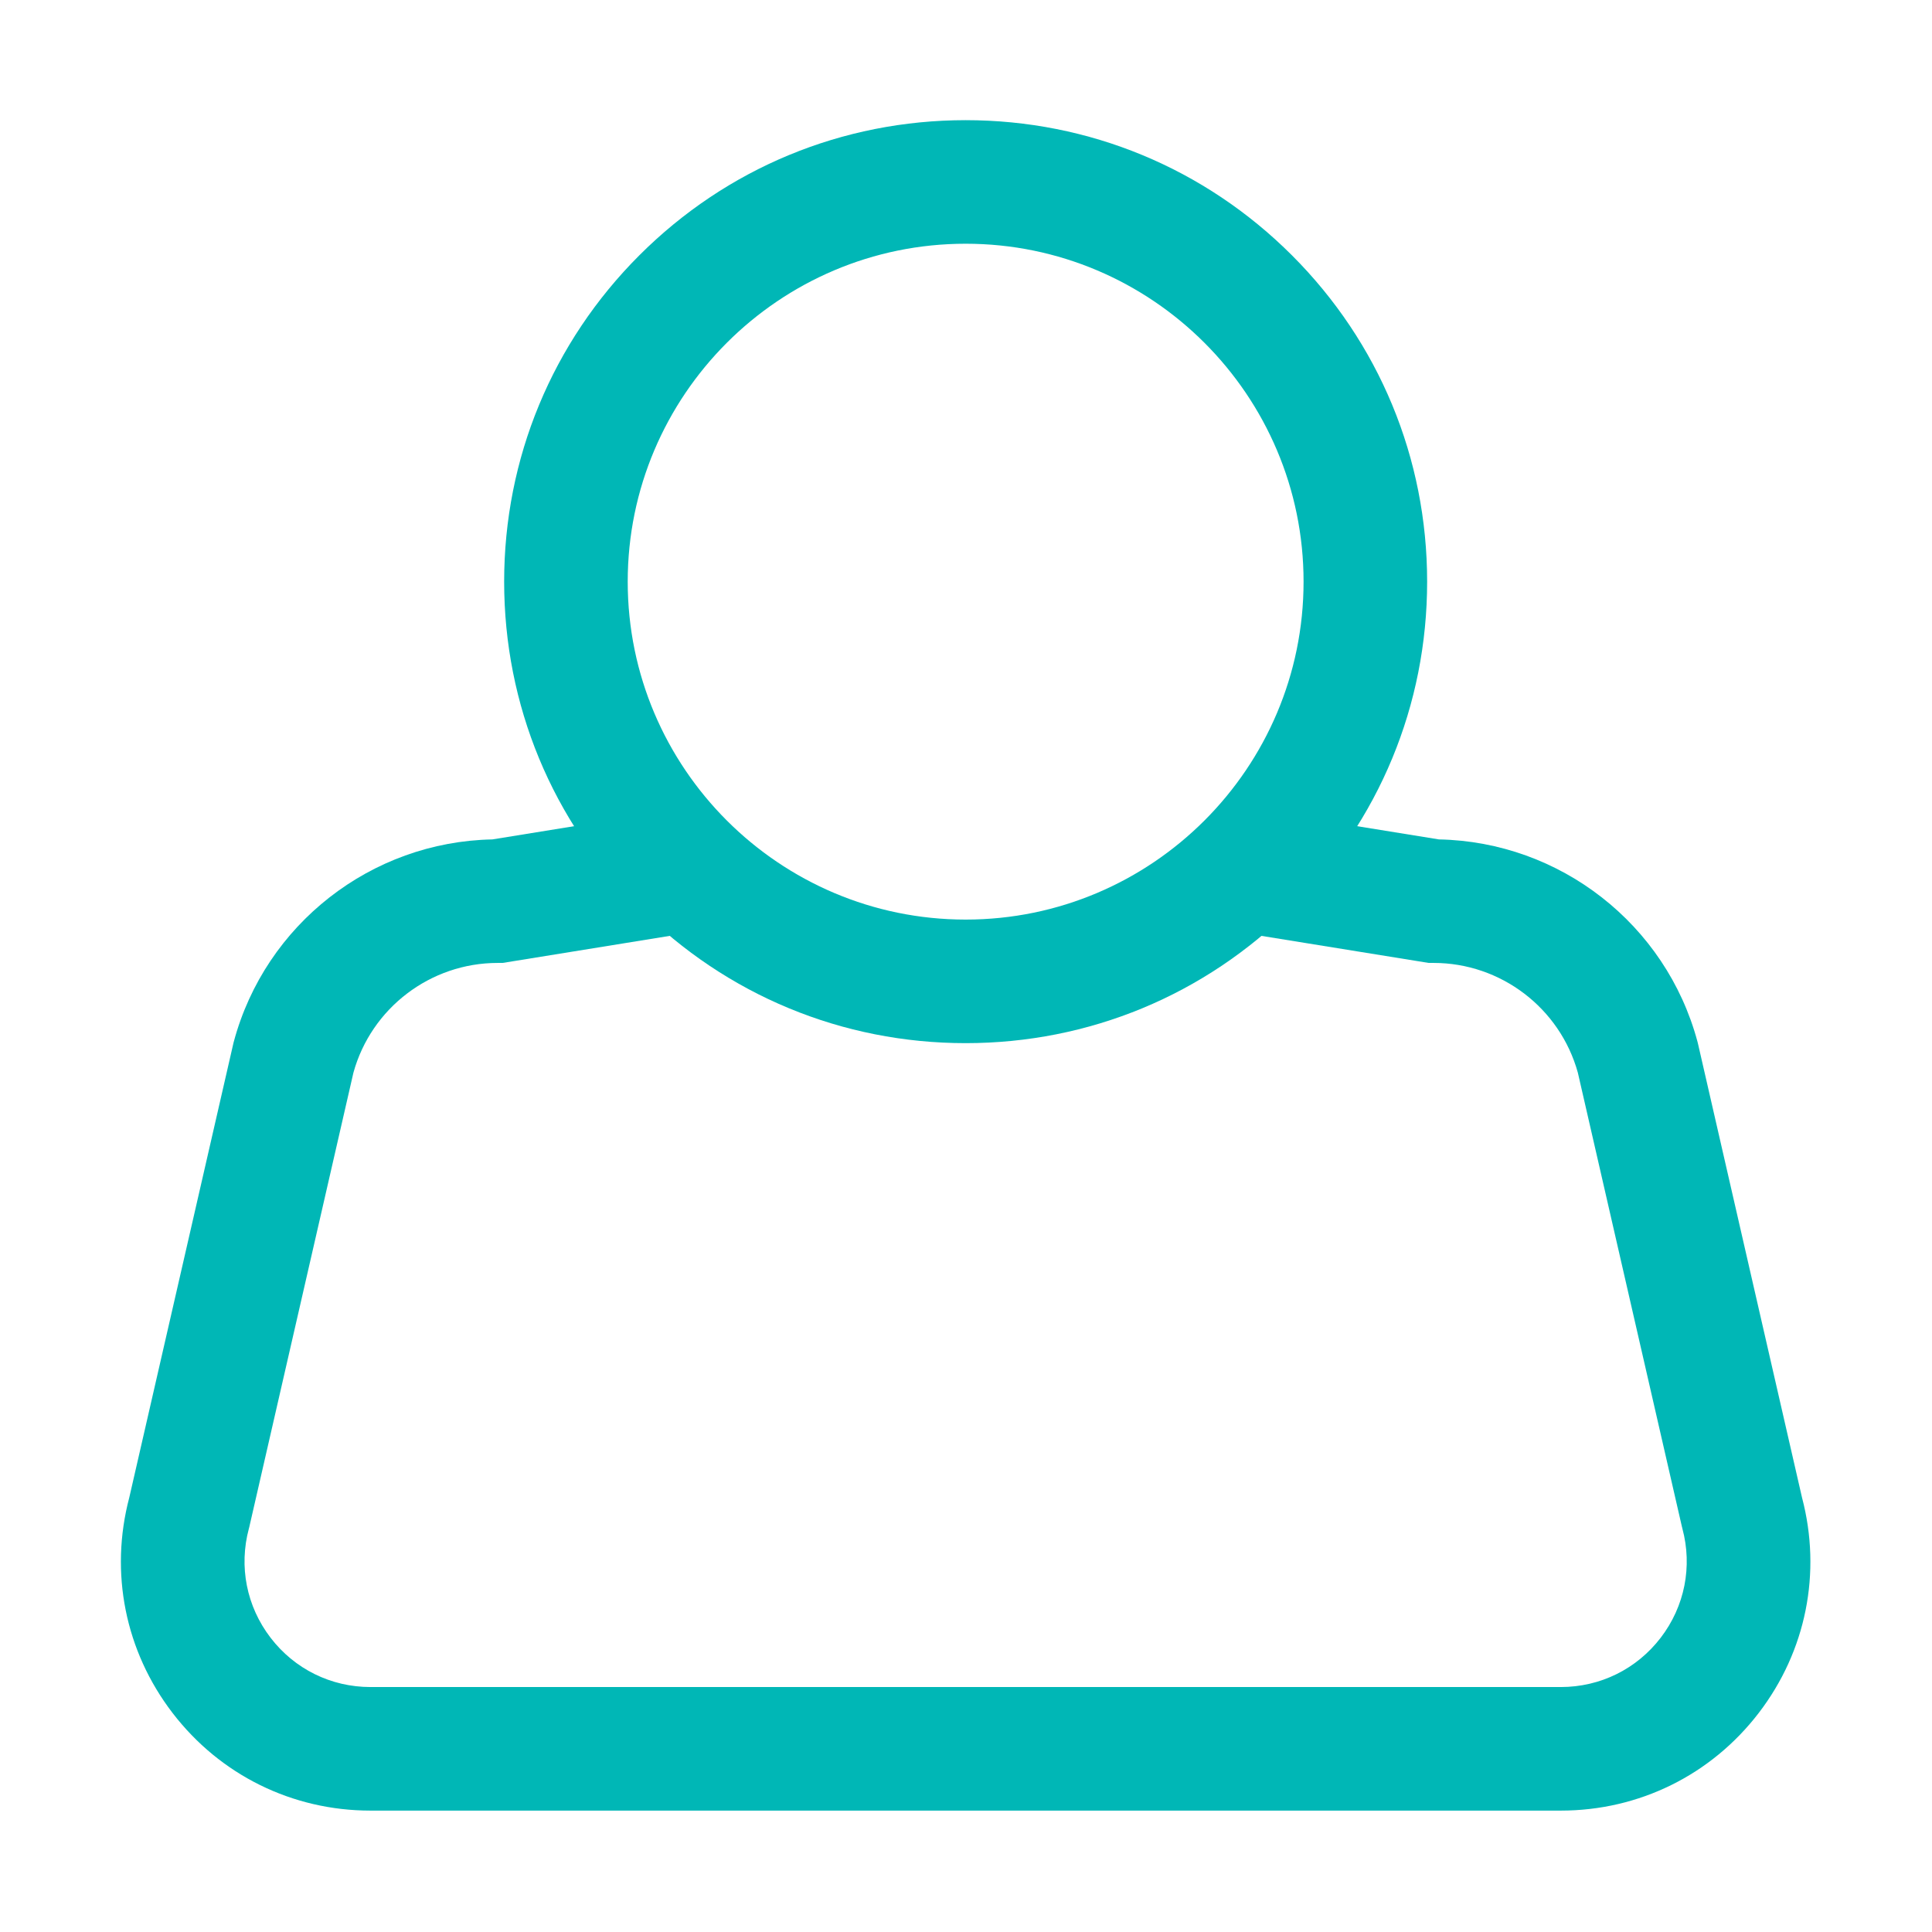
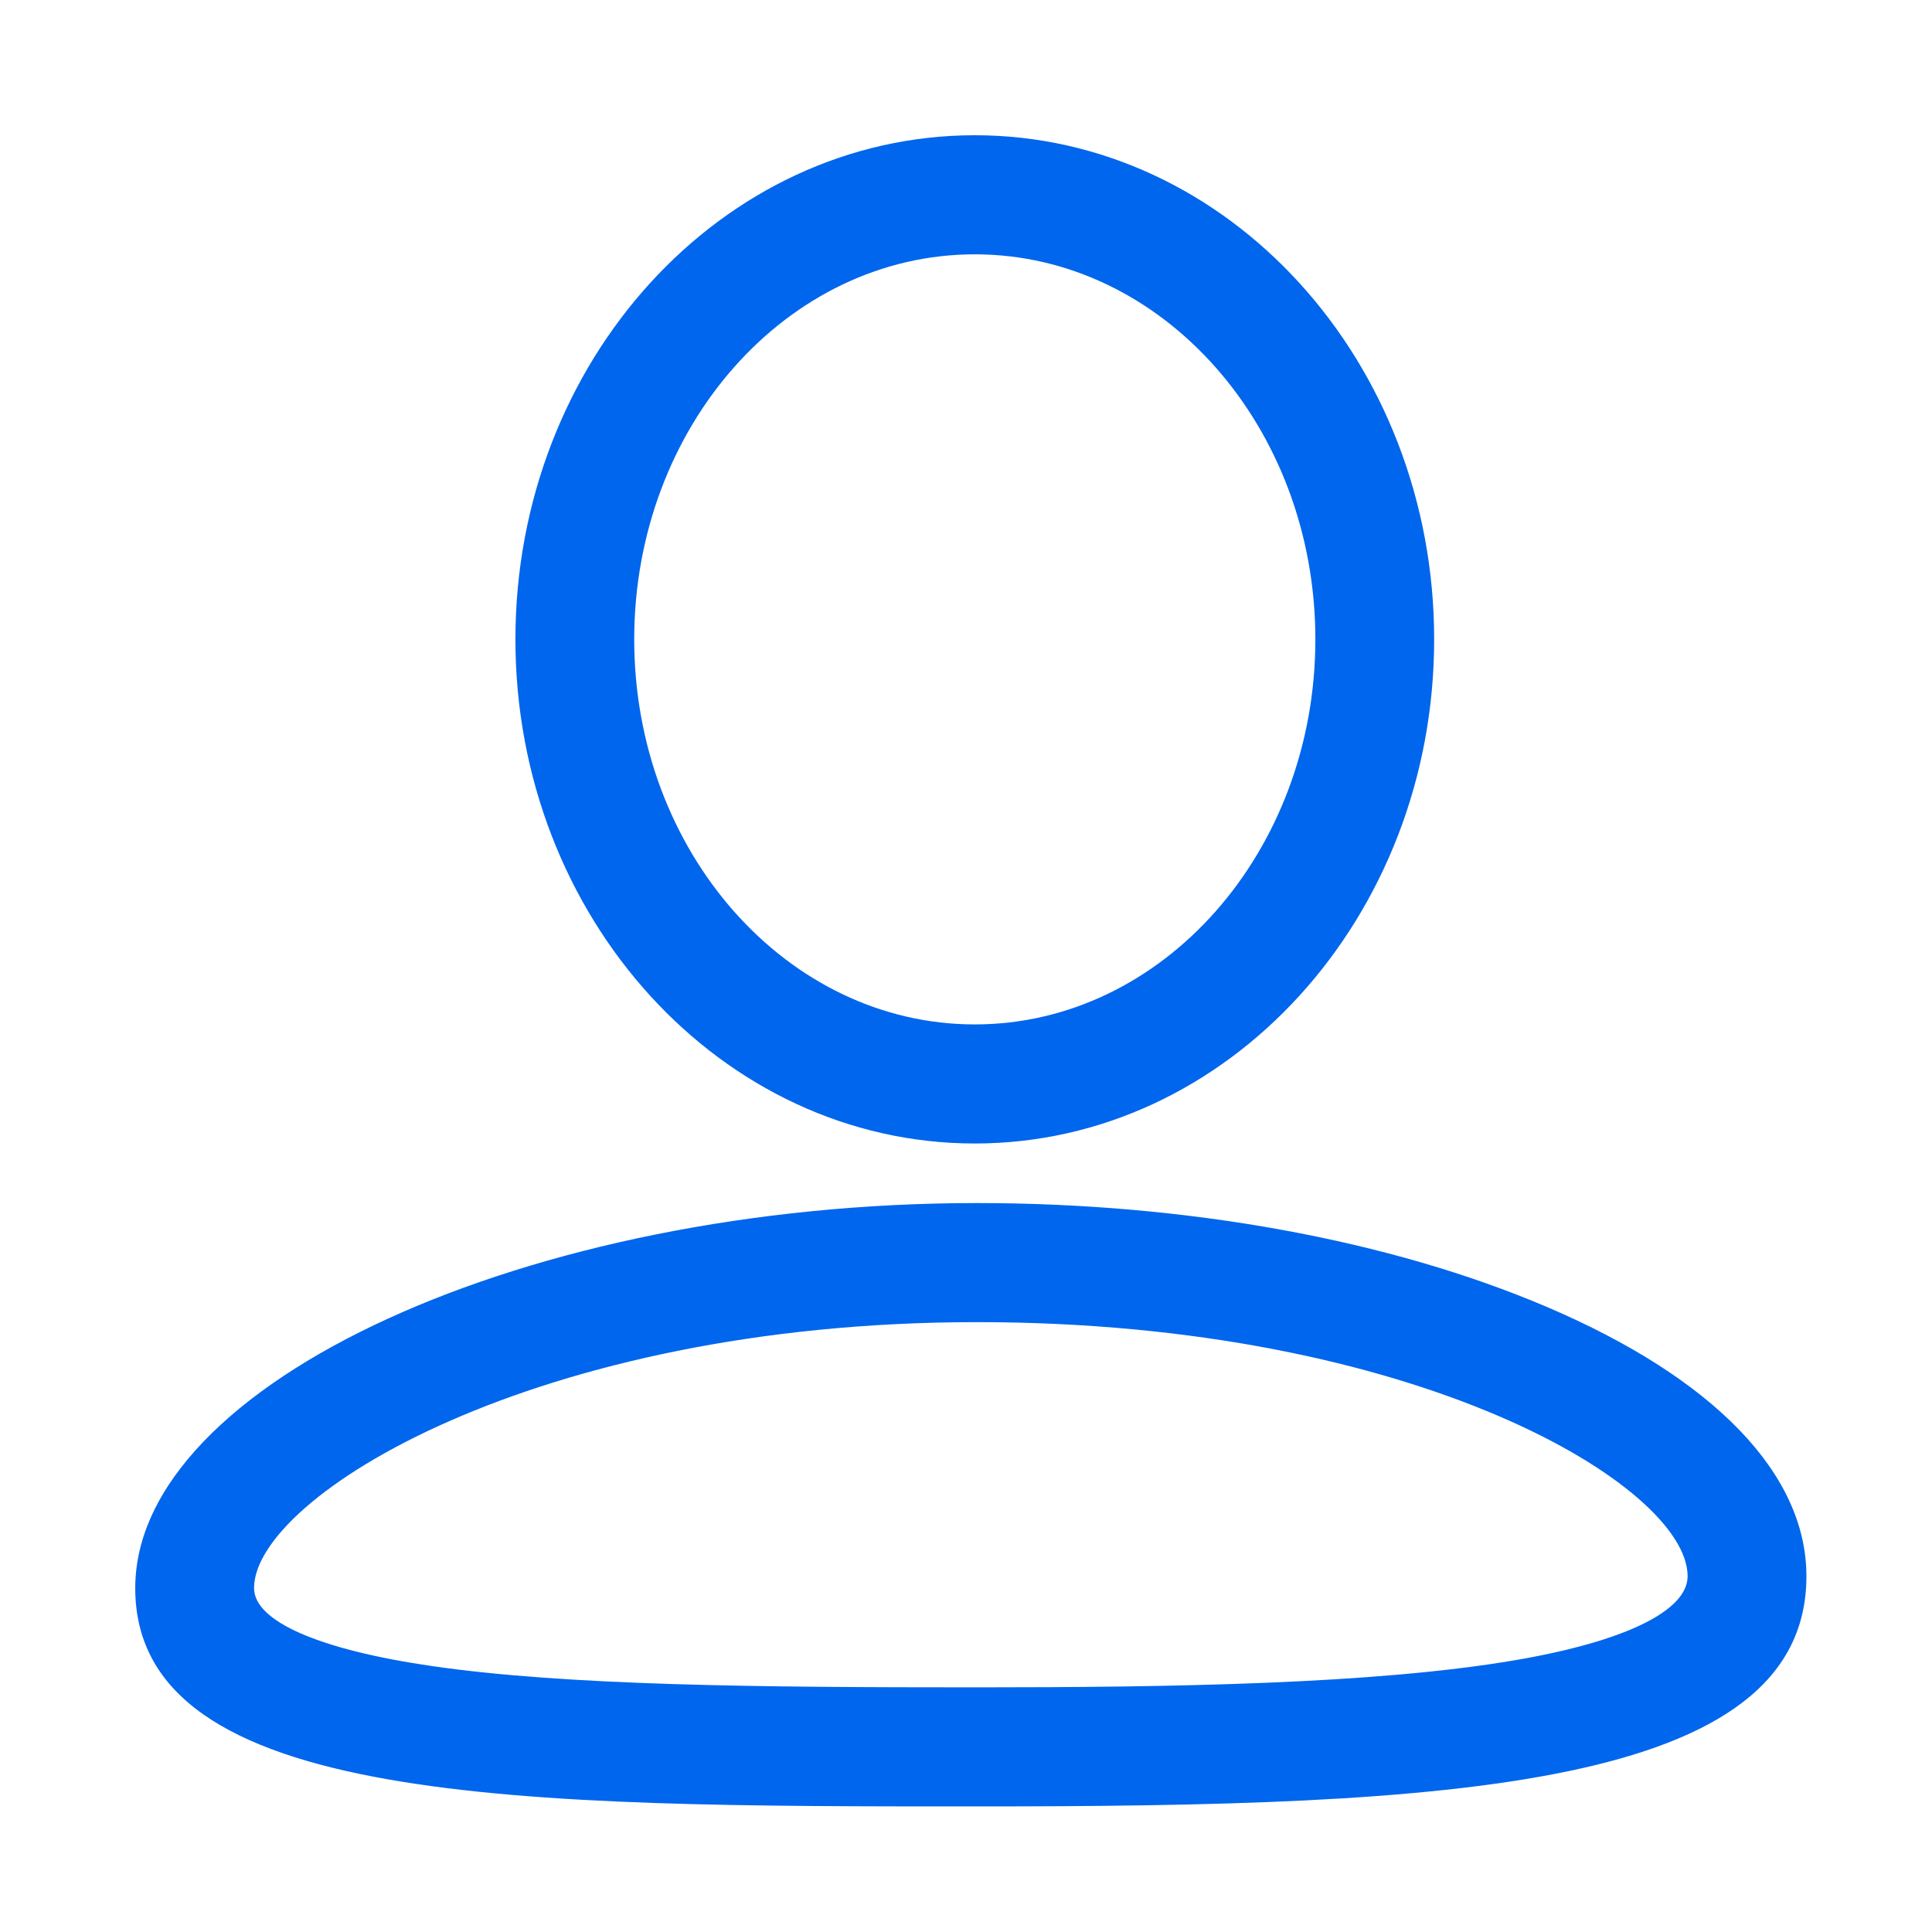
- <svg xmlns="http://www.w3.org/2000/svg" t="1662707024504" class="icon" viewBox="0 0 1024 1024" version="1.1" p-id="2389" width="200" height="200">
-   <path d="M511.81 552.891c-65.335 0-126.76-25.442-172.958-71.641-46.199-46.199-71.642-107.623-71.642-172.958s25.442-126.76 71.642-172.959c46.198-46.198 107.623-71.642 172.958-71.642 65.335 0 126.759 25.442 172.959 71.642 46.198 46.199 71.642 107.623 71.642 172.959s-25.442 126.759-71.642 172.958C638.569 527.449 577.145 552.891 511.81 552.891zM511.81 129.183c-98.76 0-179.108 80.348-179.108 179.108s80.348 179.108 179.108 179.108c98.761 0 179.108-80.348 179.108-179.108S610.571 129.183 511.81 129.183z" p-id="2390" fill="#00B7B6" />
-   <path d="M827.249 959.659 196.371 959.659c-41.468 0-79.72-18.877-104.946-51.792-25.091-32.739-33.421-74.316-22.9-114.164l55.25-241.061 0.161-0.596c16.743-62.197 72.847-105.903 137.029-107.138l99.056-16.034 10.465 64.65-104.088 16.849-2.633 0c-35.603 0-66.954 23.882-76.441 58.151l-55.23 240.972-0.161 0.596c-5.44 20.209-1.259 41.327 11.471 57.938 12.73 16.61 32.036 26.138 52.964 26.138l630.877 0c20.929 0 40.233-9.528 52.964-26.138 12.731-16.61 16.912-37.728 11.471-57.938l-0.298-1.196-55.094-240.37c-9.487-34.271-40.838-58.154-76.441-58.154l-2.631 0L653.061 493.523l10.457-64.651 99.132 16.034c64.184 1.236 120.289 44.942 137.032 107.138l0.298 1.196 55.114 240.462c10.522 39.85 2.192 81.424-22.9 114.163C906.969 940.782 868.718 959.659 827.249 959.659z" p-id="2391" fill="#00B7B6" />
+ <svg xmlns="http://www.w3.org/2000/svg" t="1666149046401" class="icon" viewBox="0 0 1024 1024" version="1.1" p-id="2095" width="200" height="200">
+   <path d="M516.659 606.08c-134.257 0-243.476-119.864-243.476-267.197S382.403 71.68 516.659 71.68s243.476 119.864 243.476 267.203-109.225 267.197-243.476 267.197z m0-471.281c-99.533 0-180.511 91.551-180.511 204.083s80.978 204.078 180.511 204.078 180.511-91.546 180.511-204.078-80.978-204.083-180.511-204.083zM517.709 957.44C278.374 957.44 71.68 957.44 71.68 841.728c0-108.718 208.425-204.083 446.029-204.083 111.759 0 219.136 19.579 302.326 55.132C908.641 730.624 957.44 781.312 957.44 835.41 957.44 948.454 766.858 957.44 517.709 957.44z m0-256.681c-233.887 0-383.058 92.559-383.058 140.964 0 17.577 34.422 32.65 94.438 41.344 71.798 10.409 173.189 11.264 288.625 11.264 104.095 0 210.637-1.731 284.728-14.29 58.491-9.917 92.032-26.179 92.032-44.621-0.01-47.483-143.048-134.661-376.765-134.661z" fill="#0066ed" p-id="2096" />
</svg>
